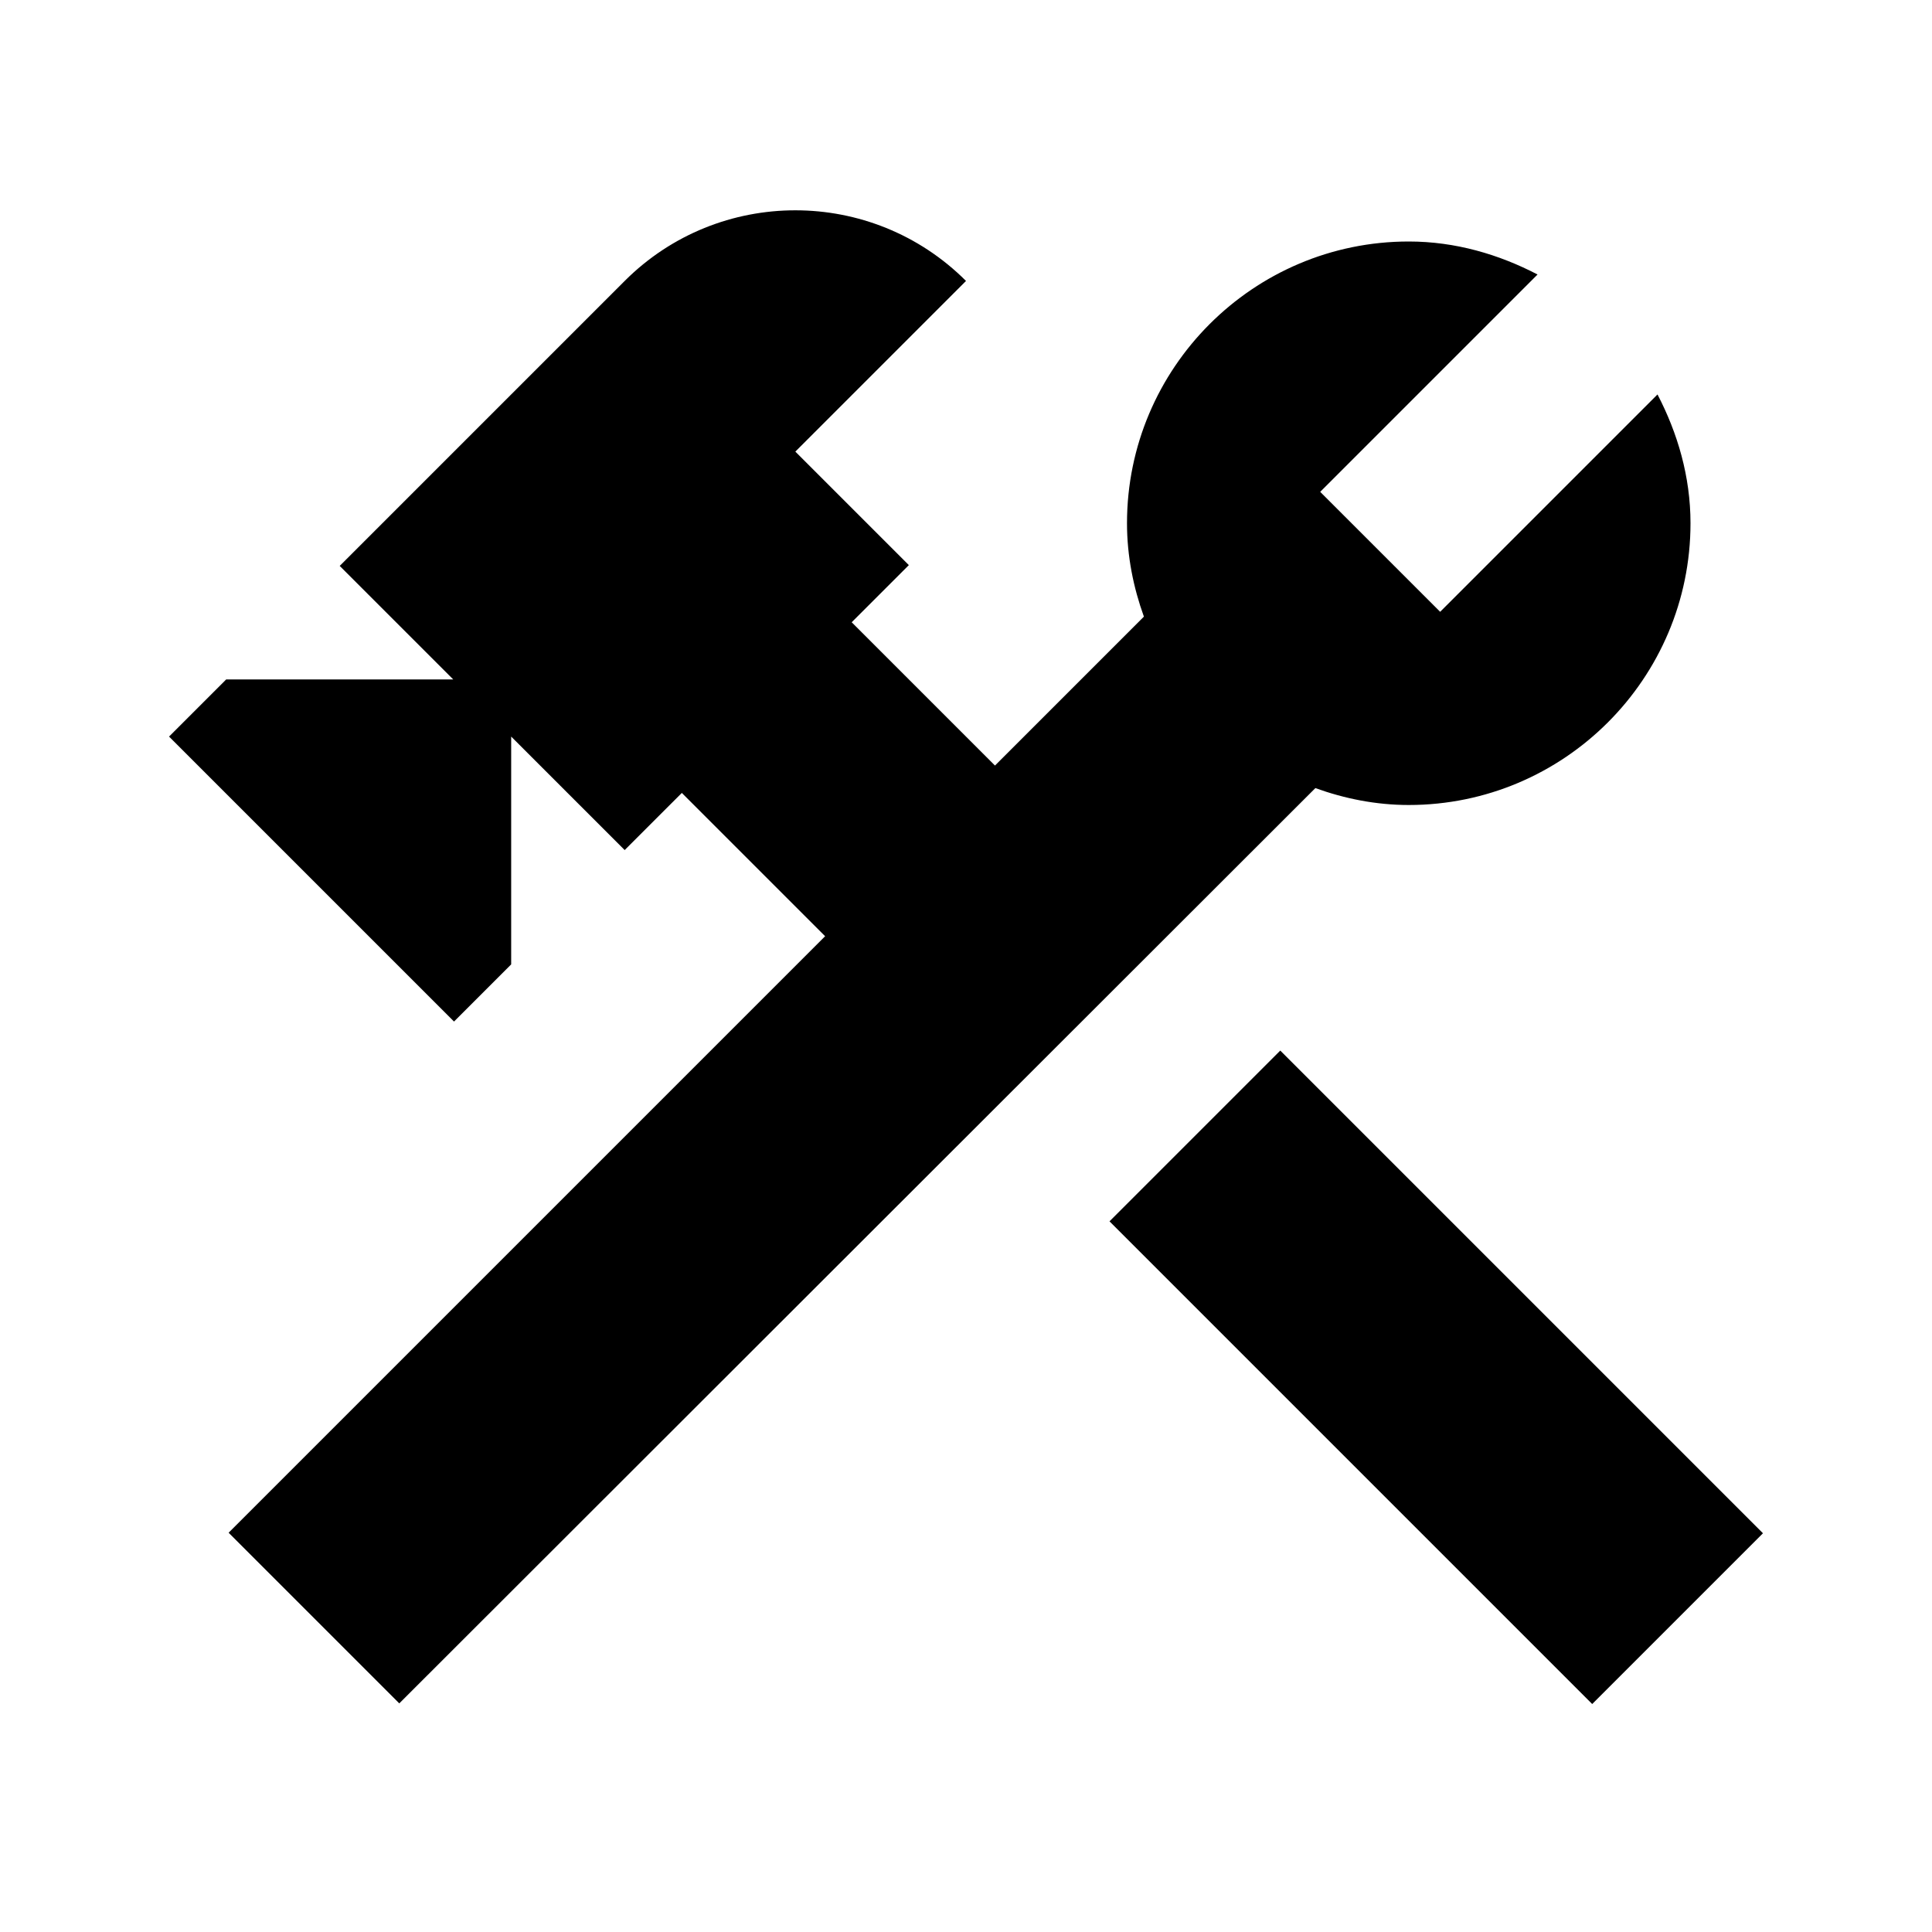
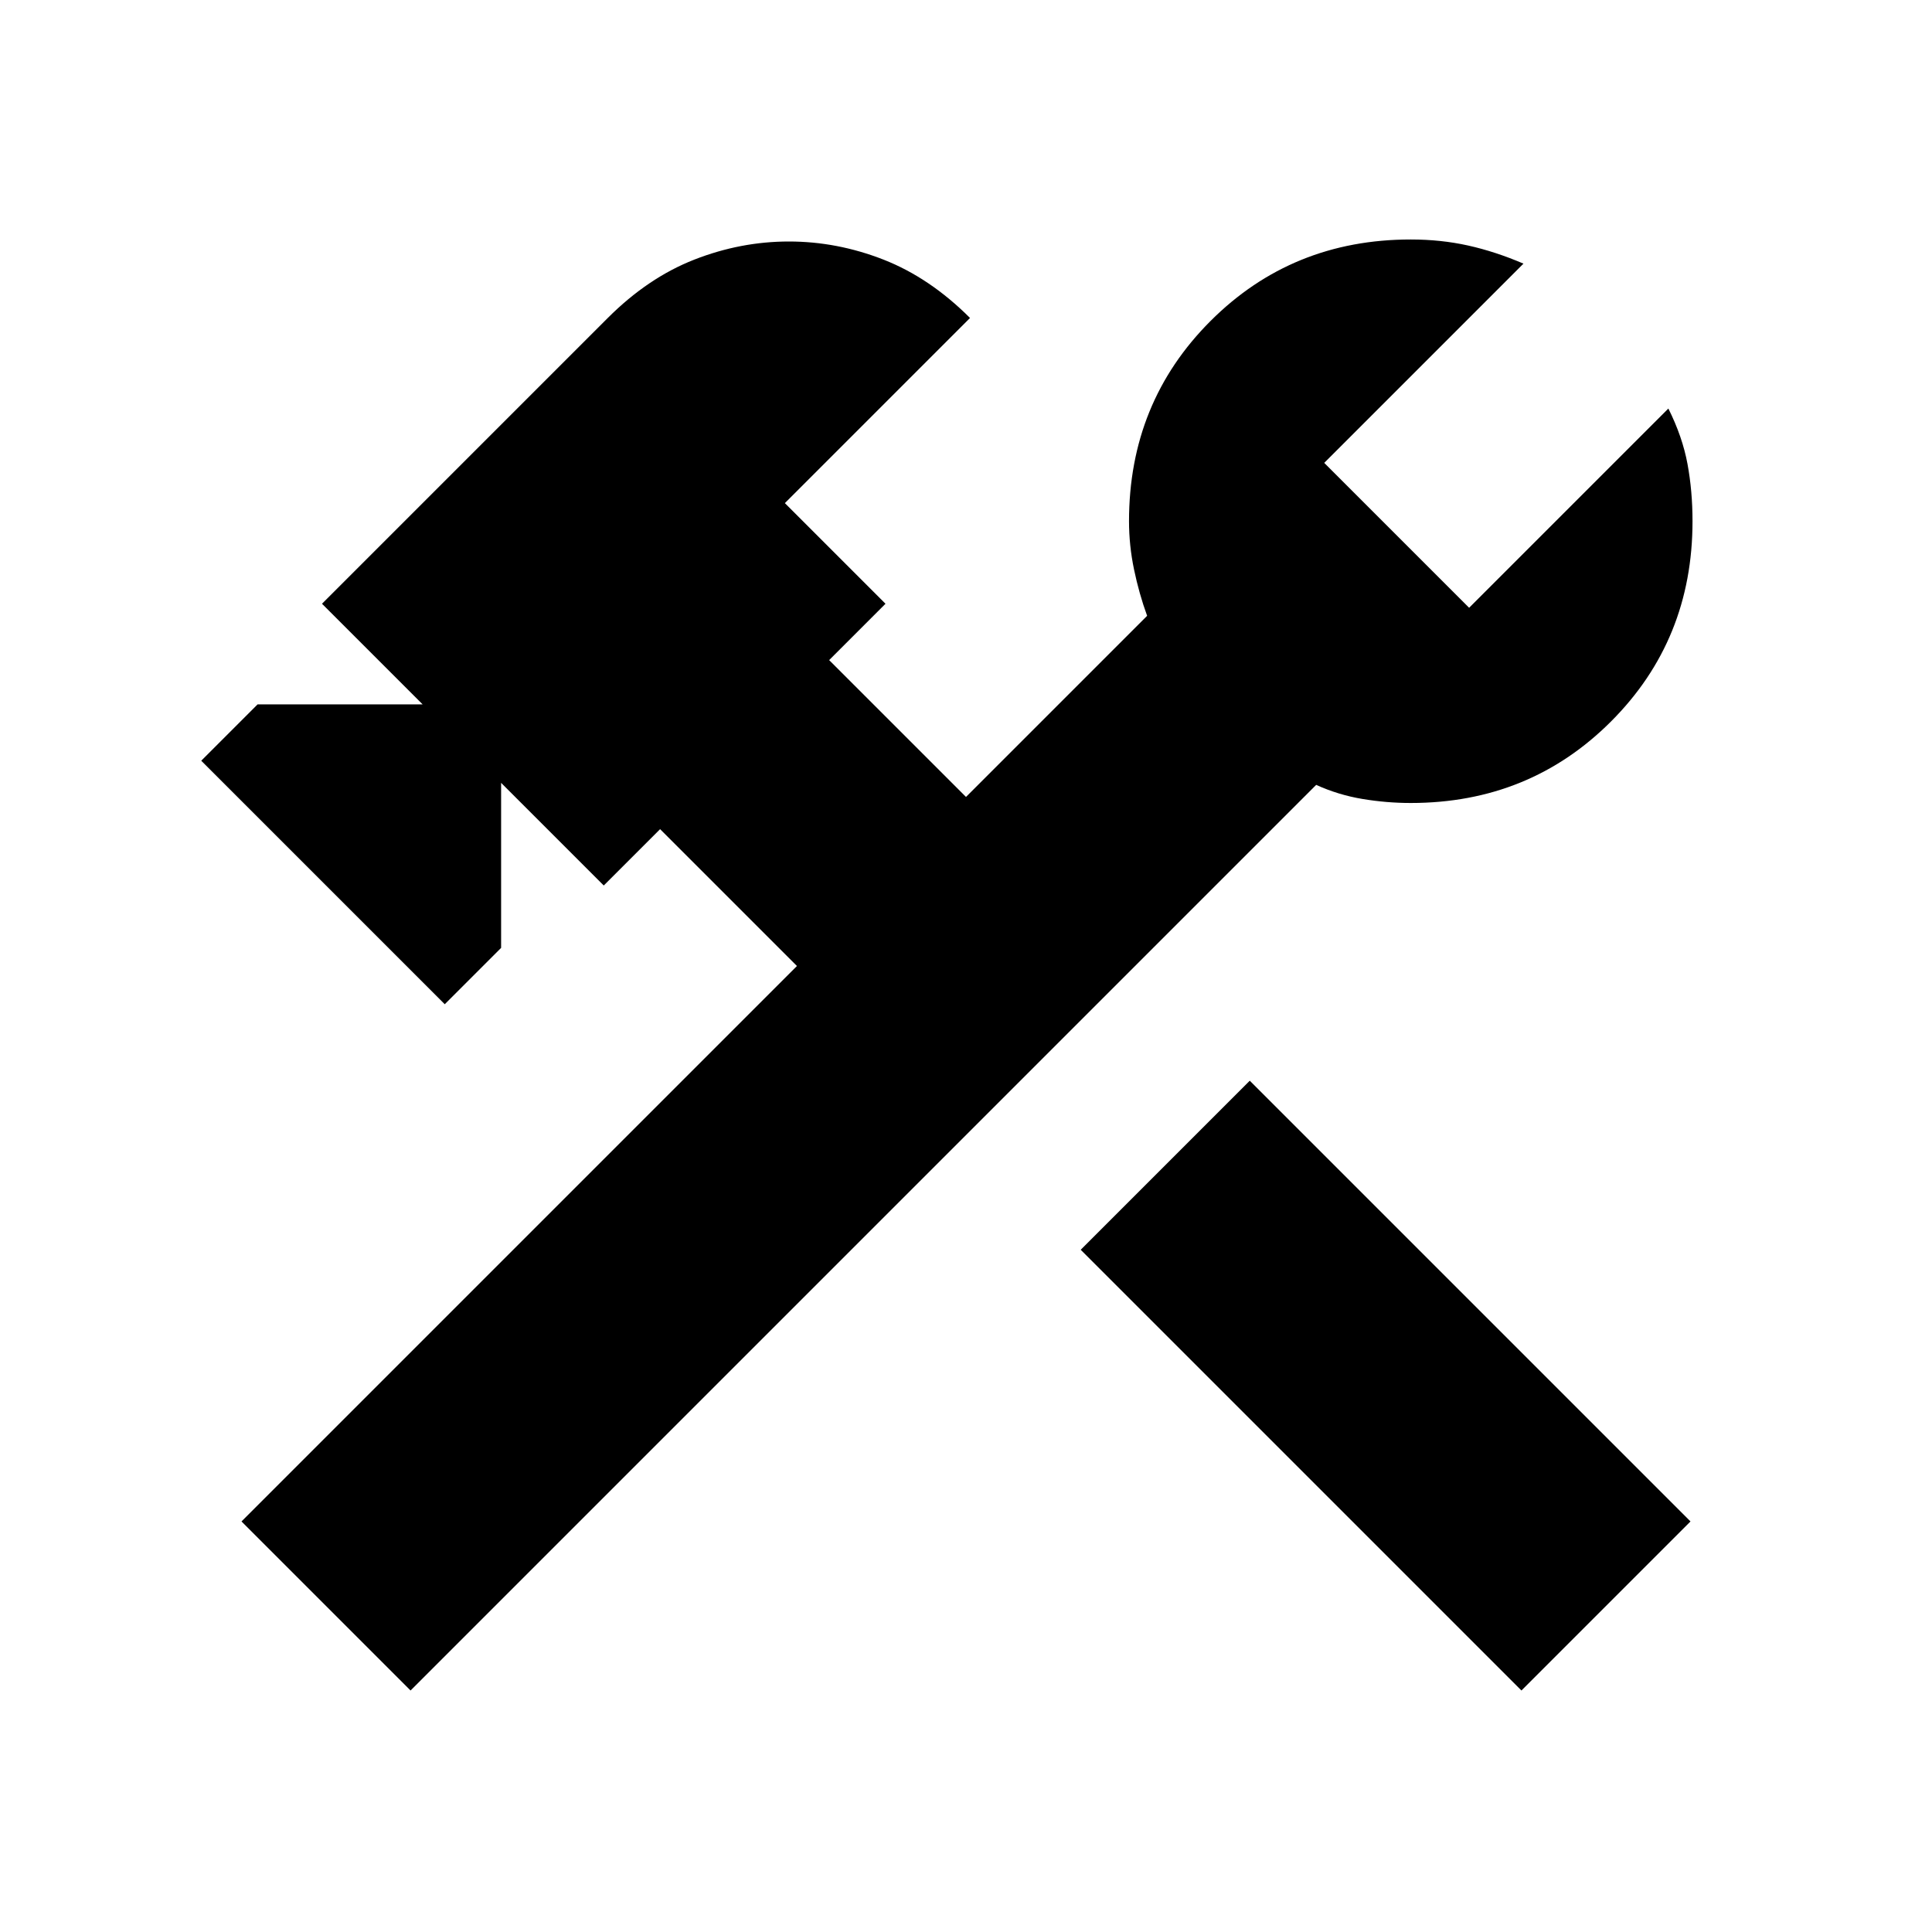
- <svg xmlns="http://www.w3.org/2000/svg" enable-background="new 0 0 24 24" height="24px" viewBox="0 0 24 24" width="24px" fill="#000000">
-   <g>
-     <rect fill="none" height="24" width="24" />
-   </g>
-   <g>
-     <g>
-       <rect height="8.48" transform="matrix(0.7071 -0.7071 0.7071 0.7071 -6.8717 17.6255)" width="3" x="16.34" y="12.87" />
-       <path d="M17.5,10c1.93,0,3.5-1.57,3.5-3.5c0-0.58-0.16-1.12-0.41-1.6l-2.7,2.7L16.4,6.11l2.7-2.7C18.62,3.16,18.08,3,17.5,3 C15.57,3,14,4.57,14,6.5c0,0.41,0.08,0.8,0.21,1.16l-1.85,1.85l-1.78-1.78l0.71-0.71L9.88,5.61L12,3.49 c-1.17-1.17-3.07-1.17-4.24,0L4.22,7.03l1.41,1.41H2.81L2.1,9.15l3.54,3.54l0.71-0.71V9.15l1.41,1.41l0.71-0.71l1.78,1.78 l-7.41,7.41l2.12,2.12L16.34,9.79C16.7,9.92,17.09,10,17.5,10z" />
-     </g>
-   </g>
+ <svg xmlns="http://www.w3.org/2000/svg" height="24" viewBox="0 -960 960 960" width="24">
+   <path d="M756-120 537-339l84-84 219 219-84 84Zm-552 0-84-84 276-276-68-68-28 28-51-51v82l-28 28-121-121 28-28h82l-50-50 142-142q20-20 43-29t47-9q24 0 47 9t43 29l-92 92 50 50-28 28 68 68 90-90q-4-11-6.5-23t-2.5-24q0-59 40.5-99.5T701-841q15 0 28.5 3t27.5 9l-99 99 72 72 99-99q7 14 9.5 27.5T841-701q0 59-40.5 99.5T701-561q-12 0-24-2t-23-7L204-120Z" />
</svg>
